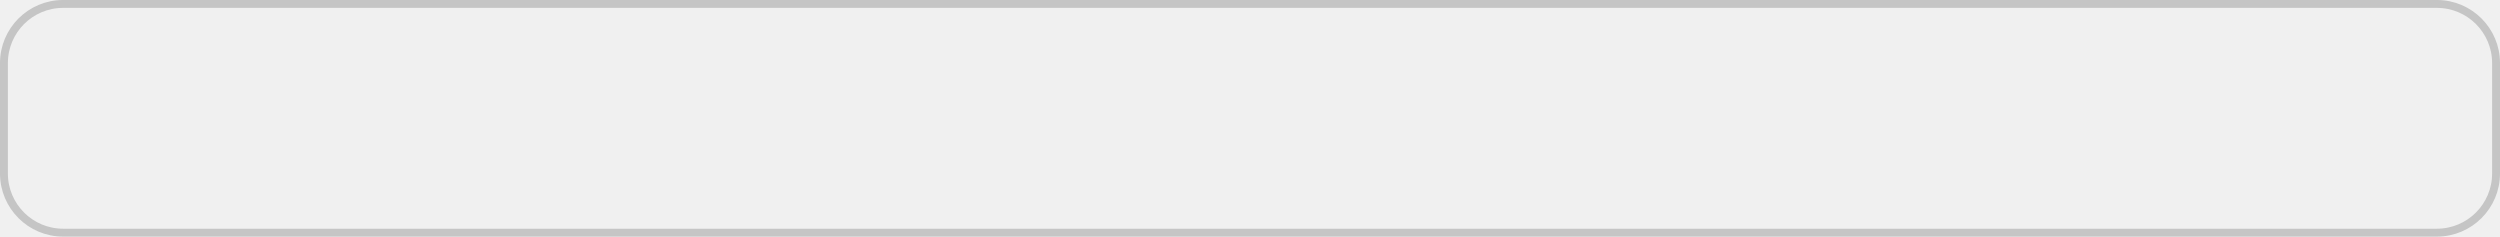
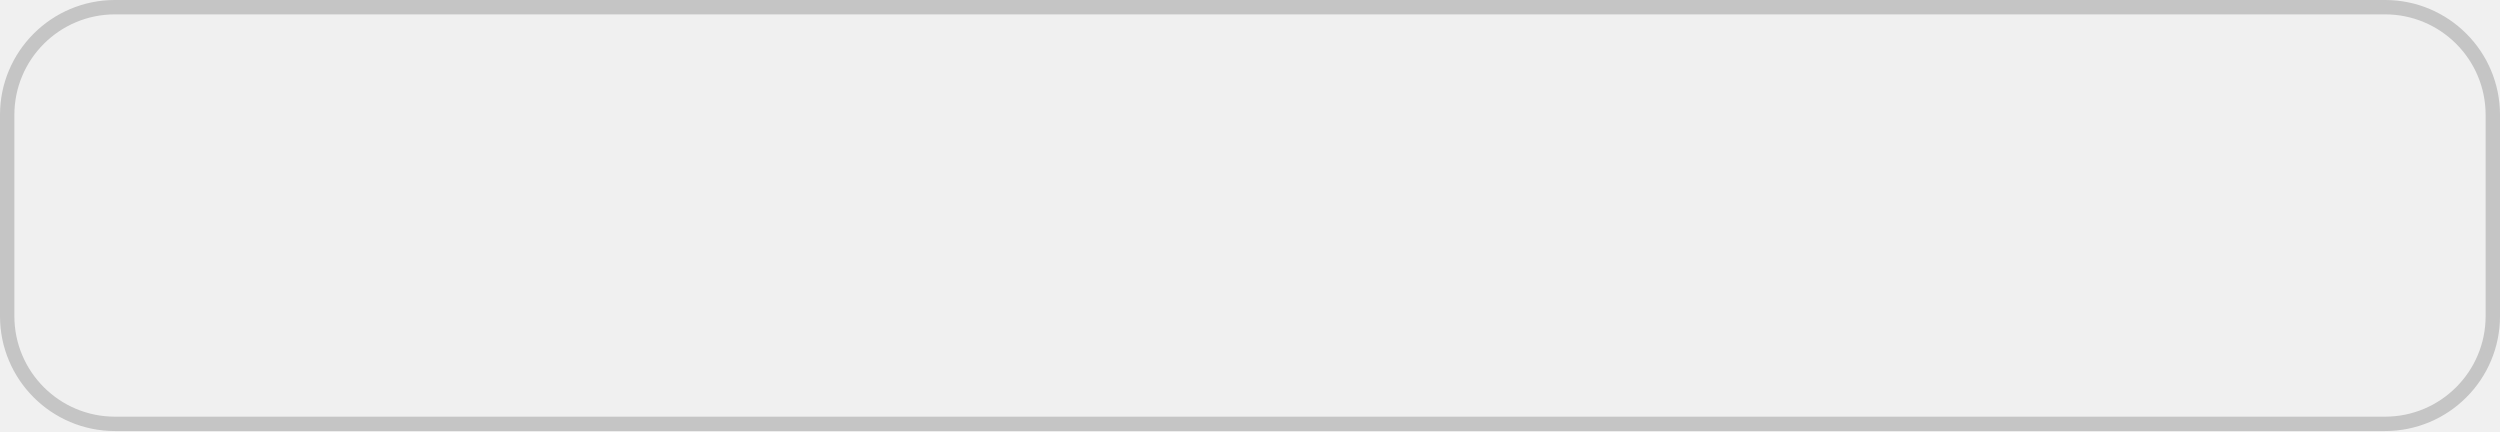
- <svg xmlns="http://www.w3.org/2000/svg" version="1.1" width="317px" height="30px">
-   <g transform="matrix(1 0 0 1 -401 -626 )">
-     <path d="M 402 634  A 7 7 0 0 1 409 627 L 710 627  A 7 7 0 0 1 717 634 L 717 648  A 7 7 0 0 1 710 655 L 409 655  A 7 7 0 0 1 402 648 L 402 634  Z " fill-rule="nonzero" fill="#ffffff" stroke="none" fill-opacity="0" />
-     <path d="M 401.5 634  A 7.5 7.5 0 0 1 409 626.5 L 710 626.5  A 7.5 7.5 0 0 1 717.5 634 L 717.5 648  A 7.5 7.5 0 0 1 710 655.5 L 409 655.5  A 7.5 7.5 0 0 1 401.5 648 L 401.5 634  Z " stroke-width="1" stroke="#999999" fill="none" stroke-opacity="0.502" />
+ <svg xmlns="http://www.w3.org/2000/svg" version="1.1" width="174px" height="30px">
+   <g transform="matrix(1 0 0 1 -541 -308 )">
+     <path d="M 542 316  A 7 7 0 0 1 549 309 L 707 309  A 7 7 0 0 1 714 316 L 714 330  A 7 7 0 0 1 707 337 L 549 337  A 7 7 0 0 1 542 330 L 542 316  Z " fill-rule="nonzero" fill="#ffffff" stroke="none" fill-opacity="0" />
+     <path d="M 541.5 316  A 7.5 7.5 0 0 1 549 308.5 L 707 308.5  A 7.5 7.5 0 0 1 714.5 316 L 714.5 330  A 7.5 7.5 0 0 1 707 337.5 L 549 337.5  A 7.5 7.5 0 0 1 541.5 330 L 541.5 316  Z " stroke-width="1" stroke="#999999" fill="none" stroke-opacity="0.502" />
  </g>
</svg>
